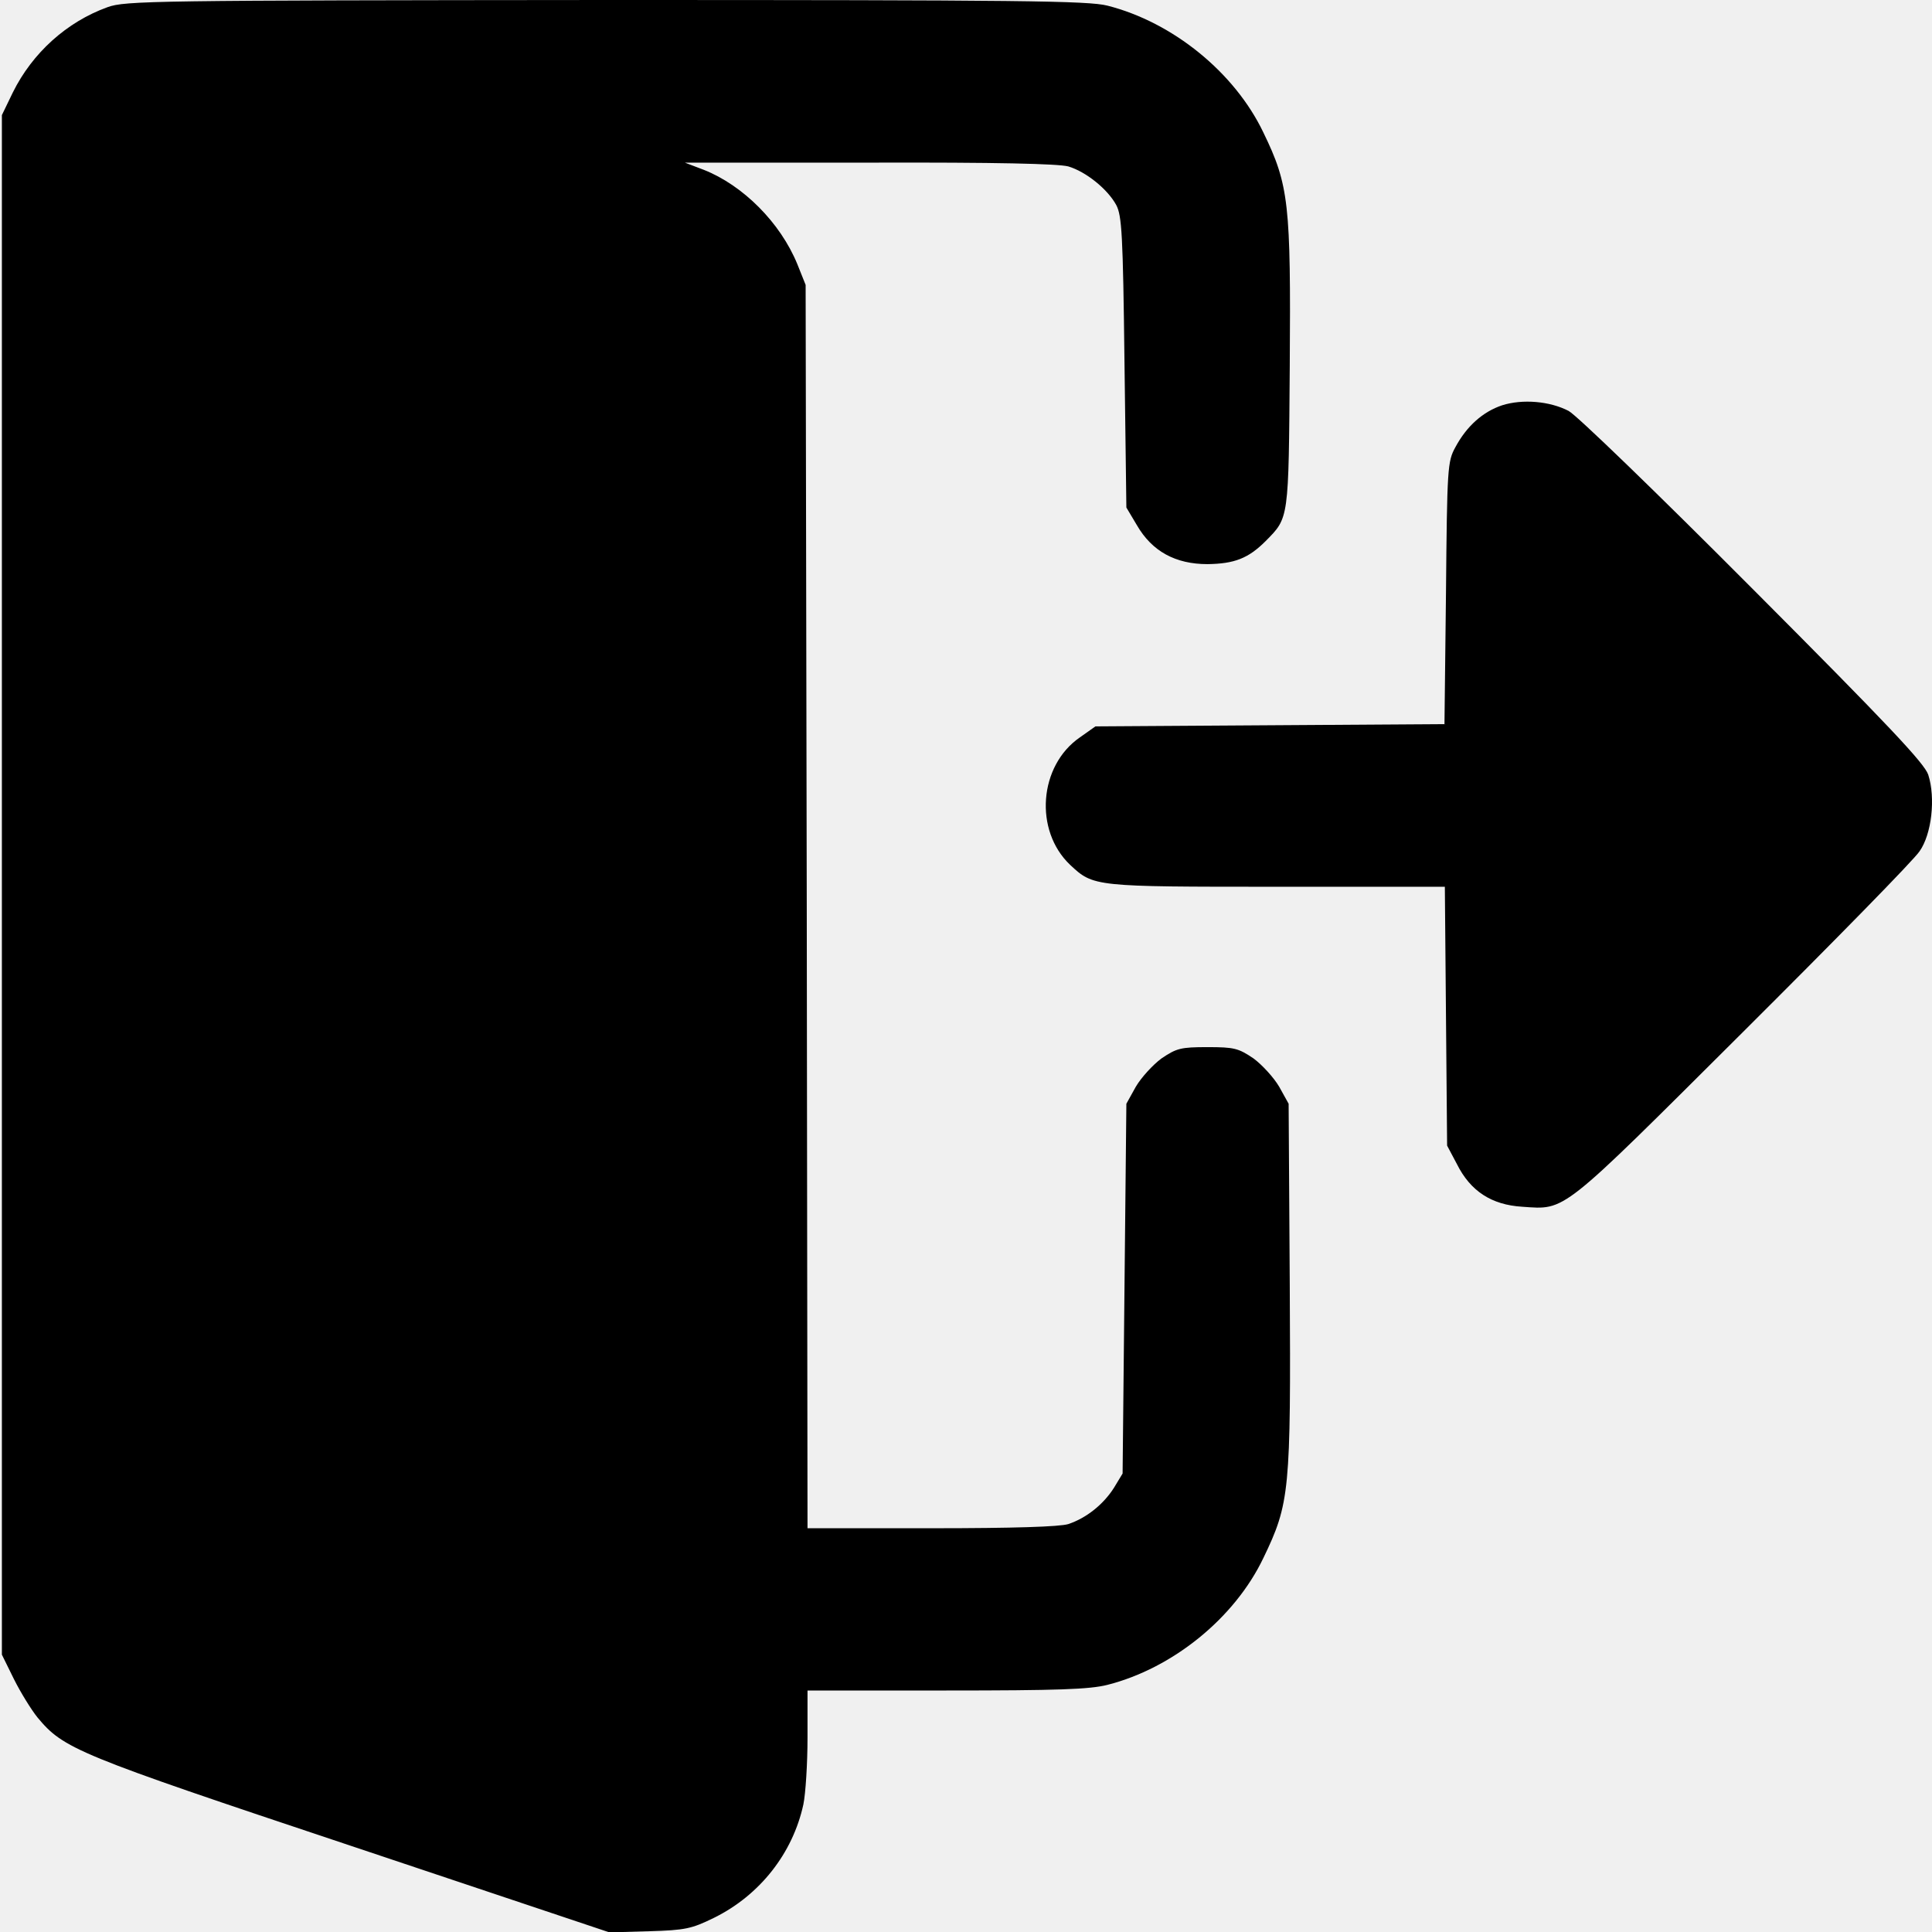
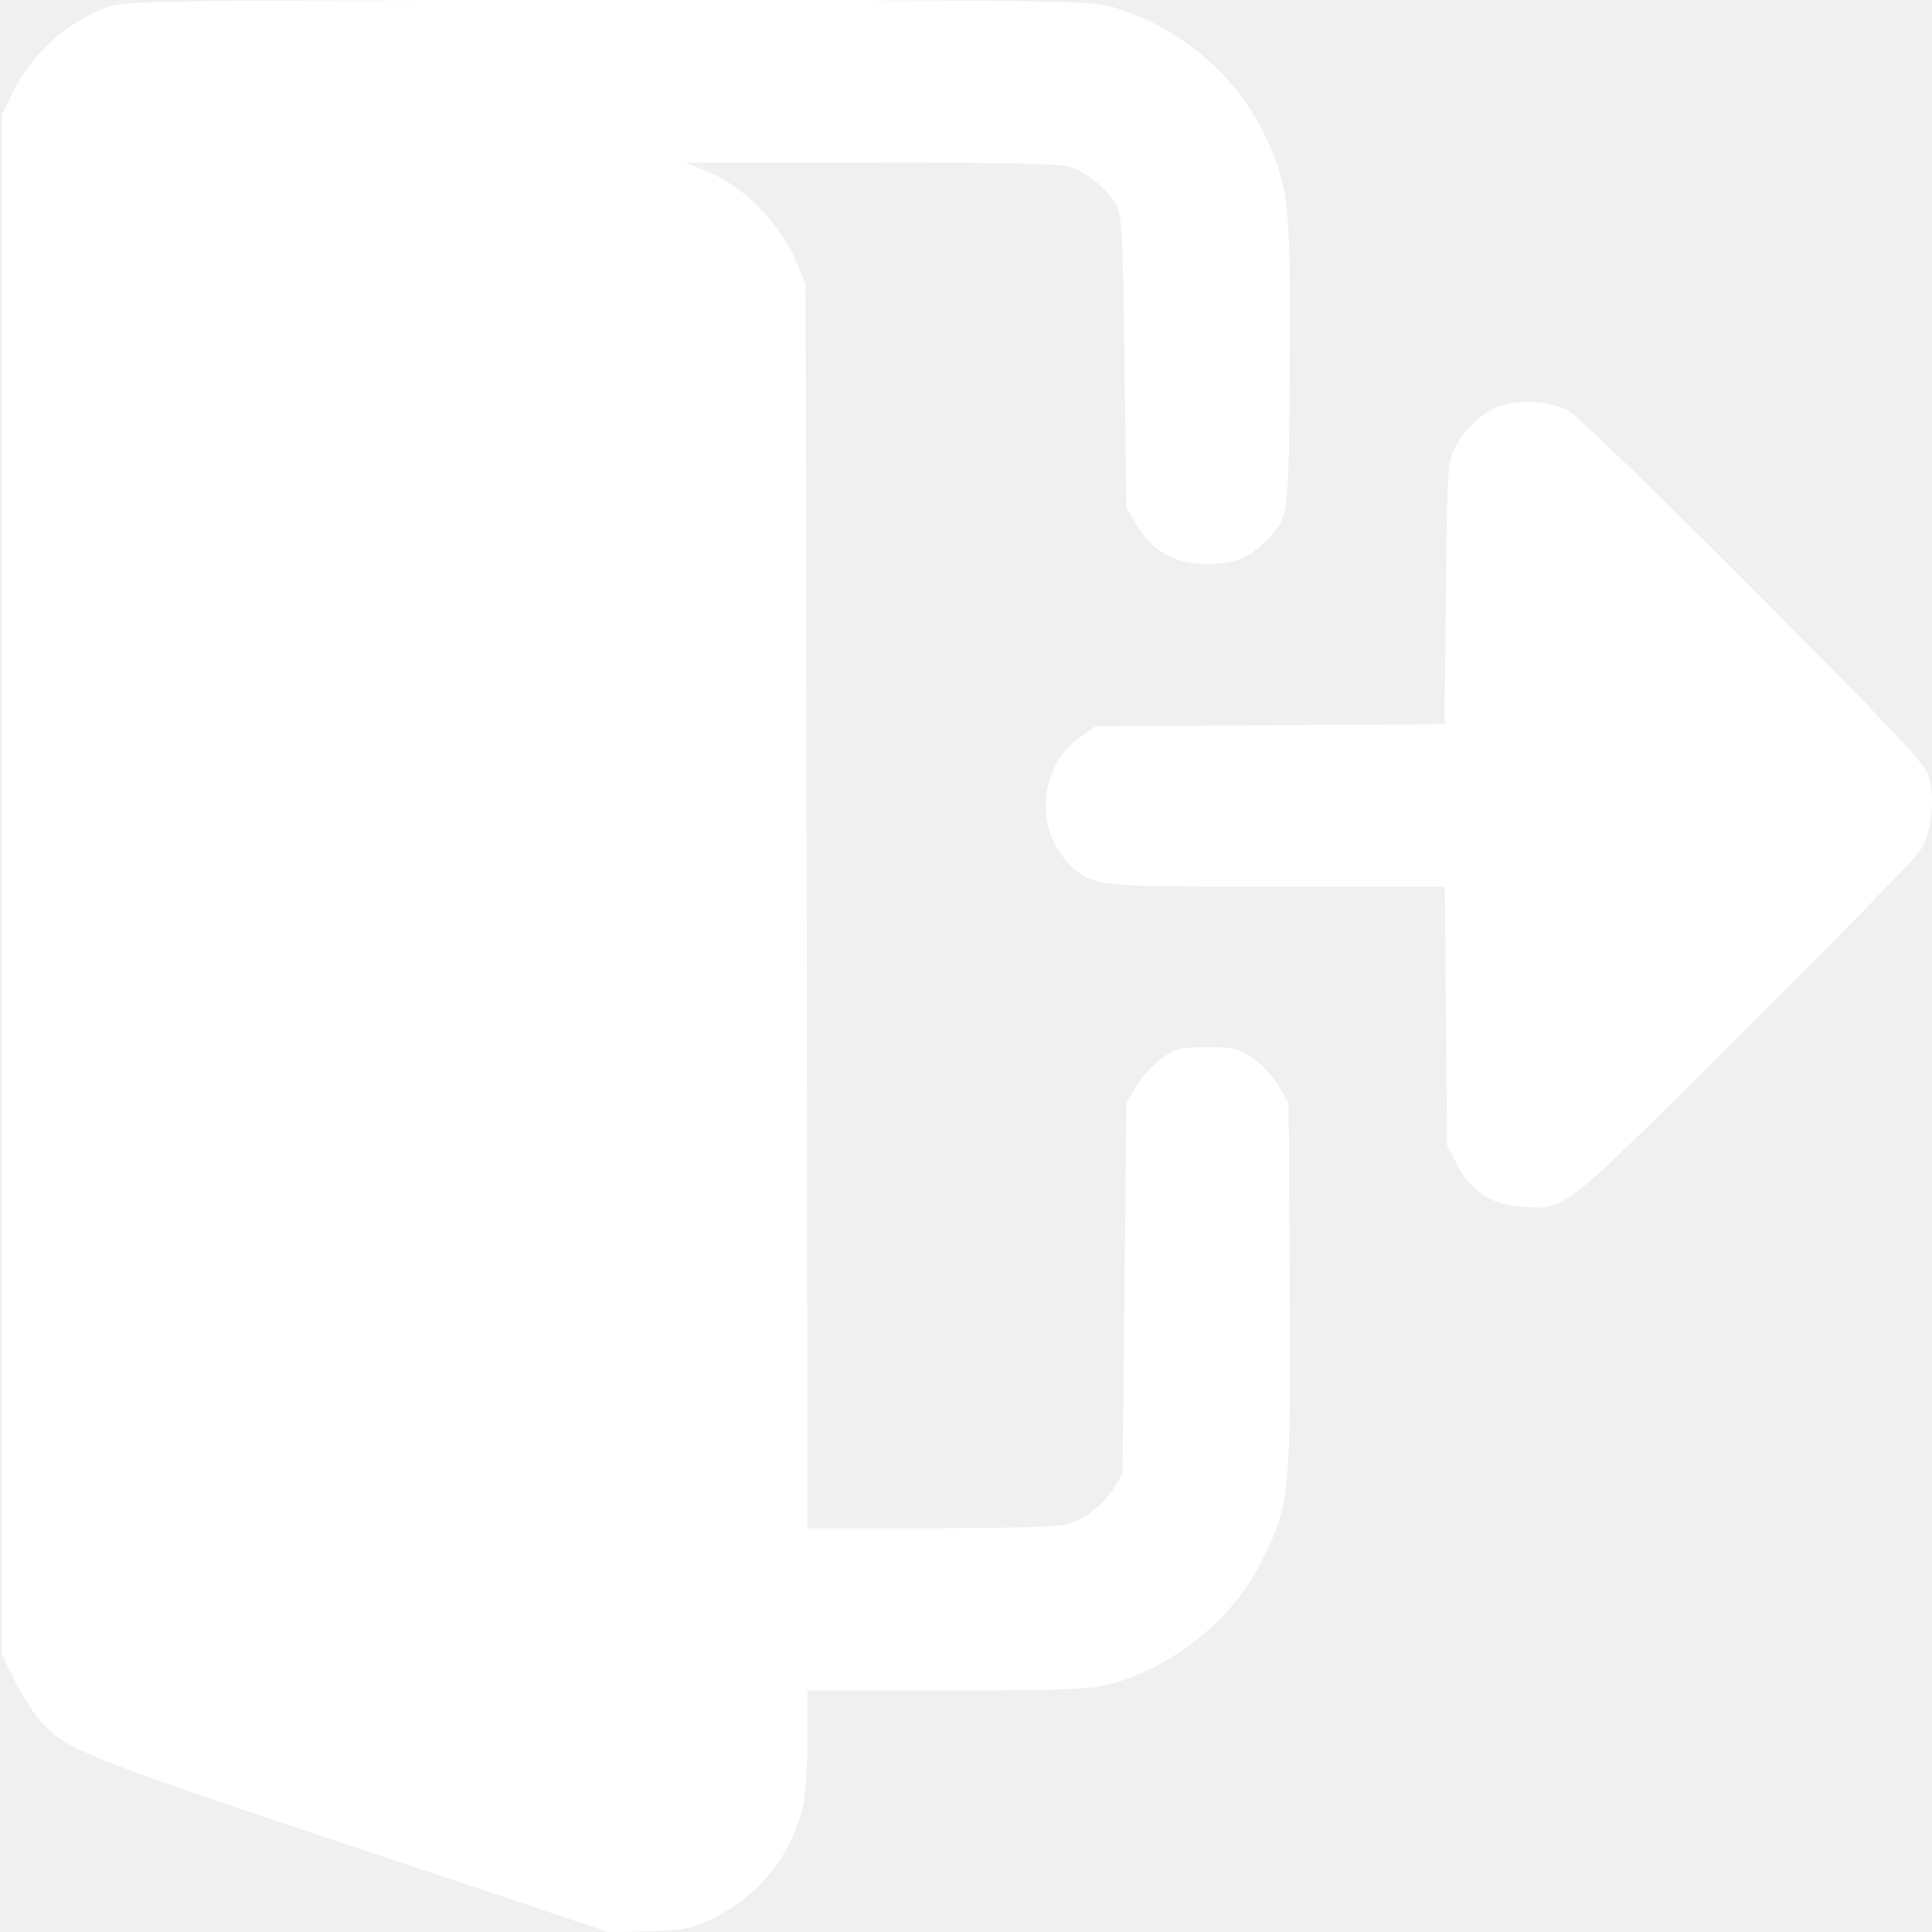
<svg xmlns="http://www.w3.org/2000/svg" version="1.0" width="512pt" height="512pt" viewBox="0 0 512 512" preserveAspectRatio="xMidYMid meet">
-   <g transform="translate(0,512) scale(0.1,-0.1)" fill="#000000" stroke="none">
+   <g transform="translate(0,512) scale(0.1,-0.1)" fill="#ffffff" stroke="none">
    <path d="M285 5101 c-108 -39 -199 -121 -251 -226 l-29 -60 0 -2040 0 -2040 32 -65 c18 -36 46 -81 62 -101 70 -84 101 -97 829 -340 l687 -230 105 3 c96 3 112 6 173 36 121 60 208 171 236 300 6 29 11 109 11 177 l0 125 368 0 c295 0 380 3 427 15 173 44 337 177 413 336 70 145 73 177 70 724 l-3 480 -25 45 c-14 24 -45 58 -68 75 -40 27 -51 30 -122 30 -71 0 -82 -3 -122 -30 -23 -17 -54 -51 -68 -75 l-25 -45 -5 -490 -5 -490 -23 -38 c-28 -44 -73 -80 -121 -96 -23 -7 -143 -11 -362 -11 l-329 0 -2 1648 -3 1647 -22 55 c-45 110 -144 209 -248 250 l-50 19 489 0 c339 1 500 -3 527 -10 47 -14 104 -60 127 -102 15 -28 18 -77 22 -417 l5 -385 28 -47 c40 -69 102 -103 187 -103 71 1 108 15 154 61 62 63 61 54 64 464 3 430 -2 479 -70 619 -76 159 -240 292 -413 336 -51 13 -229 15 -1330 15 -1200 -1 -1273 -2 -1320 -19z" />
    <path d="M3981 4046 c-51 -17 -94 -55 -124 -111 -21 -38 -22 -54 -25 -387 l-4 -347 -462 -3 -463 -3 -41 -29 c-109 -75 -122 -247 -26 -338 62 -58 63 -58 548 -58 l445 0 3 -343 3 -343 26 -49 c36 -72 92 -108 173 -113 117 -8 98 -22 584 462 243 242 455 458 469 480 32 45 43 141 23 203 -10 30 -106 132 -464 491 -256 257 -468 462 -489 473 -50 26 -122 32 -176 15z" />
  </g>
</svg>
